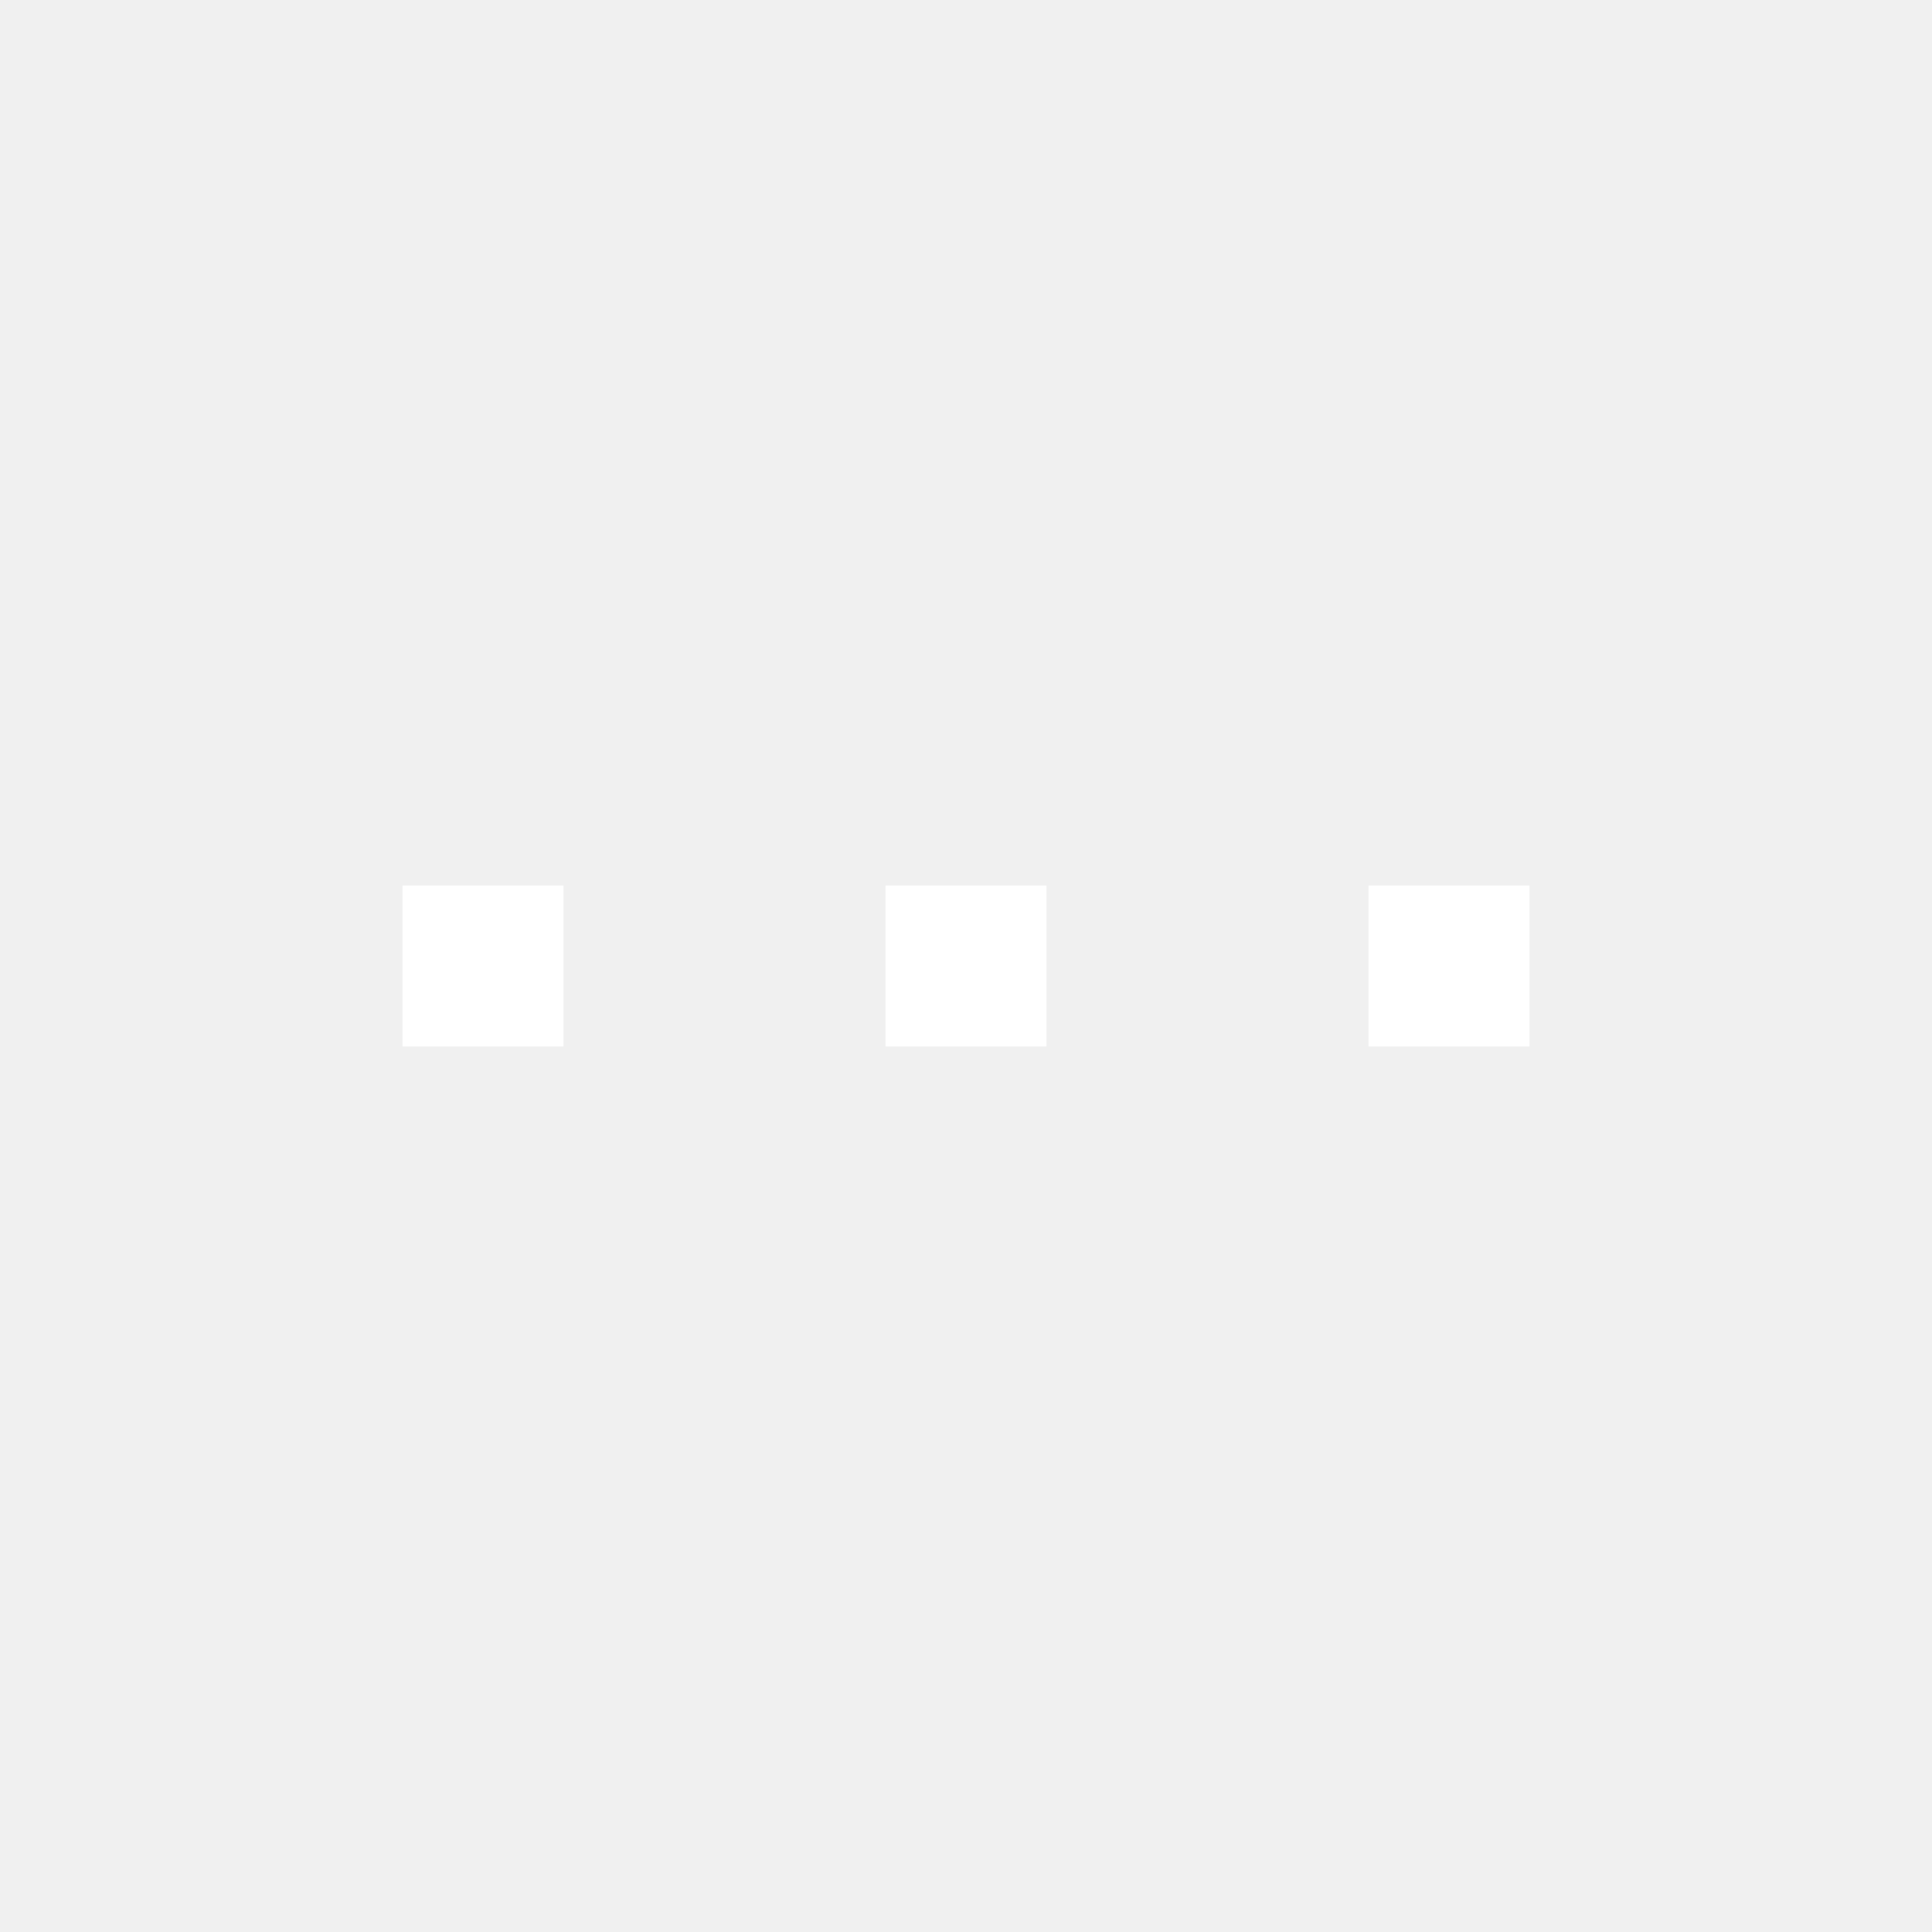
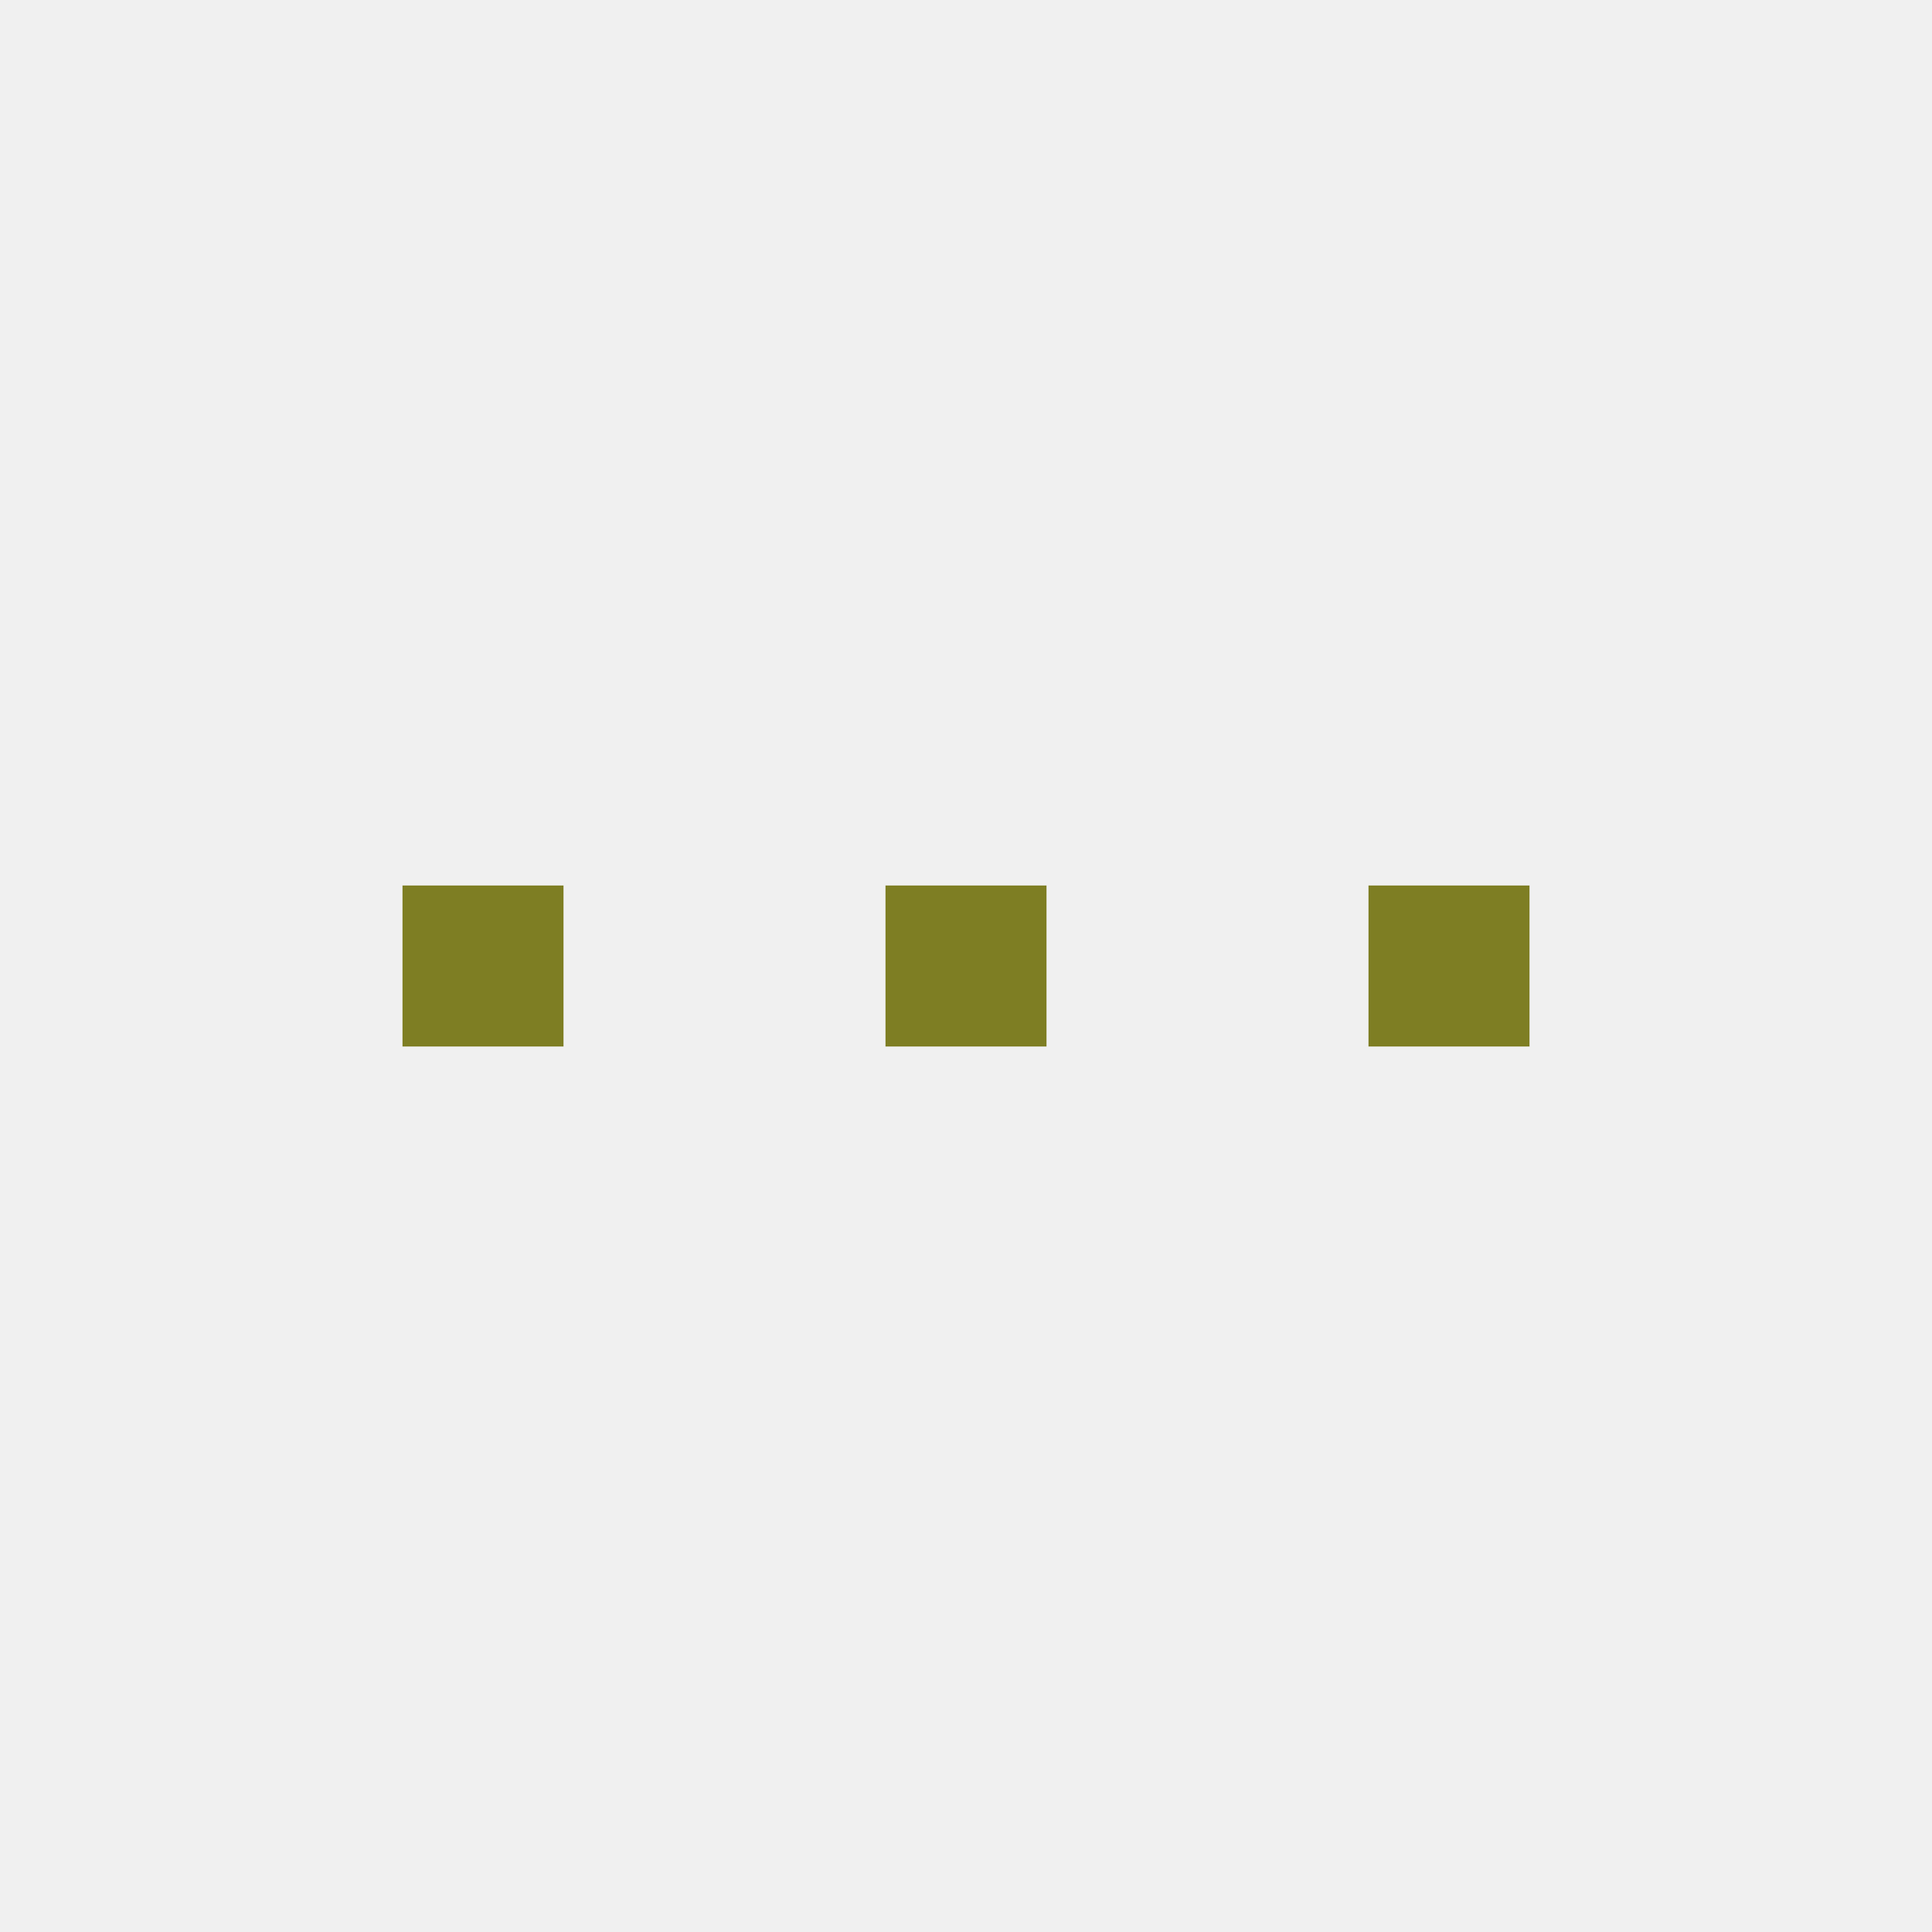
- <svg xmlns="http://www.w3.org/2000/svg" width="24" height="24" id="svg11300" version="1.0" style="display:inline;enable-background:new">
-   <defs id="defs3" />
+ <svg xmlns="http://www.w3.org/2000/svg" xmlns:ns1="http://www.openswatchbook.org/uri/2009/osb" width="24" height="24" id="svg11300" version="1.0" style="display:inline;enable-background:new">
+   <defs id="defs3">
+     <linearGradient id="selected_bg_color" ns1:paint="solid">
+       <stop style="stop-color:#5294e2;stop-opacity:1;" offset="0" id="stop4140" />
+     </linearGradient>
+   </defs>
  <g style="display:inline" id="layer1" transform="translate(0,-276)">
-     <rect style="opacity:1;fill:#ffffff;fill-opacity:1;stroke:none;stroke-width:1;stroke-linecap:round;stroke-linejoin:miter;stroke-miterlimit:4;stroke-dasharray:none;stroke-dashoffset:0;stroke-opacity:1" id="rect4138" width="2" height="2" x="5" y="287" />
-     <rect style="display:inline;opacity:1;fill:#ffffff;fill-opacity:1;stroke:none;stroke-width:1;stroke-linecap:round;stroke-linejoin:miter;stroke-miterlimit:4;stroke-dasharray:none;stroke-dashoffset:0;stroke-opacity:1;enable-background:new" id="rect4138-6" width="2" height="2" x="11" y="287" />
-     <rect style="display:inline;opacity:1;fill:#ffffff;fill-opacity:1;stroke:none;stroke-width:1;stroke-linecap:round;stroke-linejoin:miter;stroke-miterlimit:4;stroke-dasharray:none;stroke-dashoffset:0;stroke-opacity:1;enable-background:new" id="rect4138-9" width="2" height="2" x="17" y="287" />
+     <rect style="opacity:1;fill:#7e7e23;fill-opacity:1;stroke:none;stroke-width:1;stroke-linecap:round;stroke-linejoin:miter;stroke-miterlimit:4;stroke-dasharray:none;stroke-dashoffset:0;stroke-opacity:1" id="rect4138" width="2" height="2" x="5" y="287" />
+     <rect style="display:inline;opacity:1;fill:#7e7e23;fill-opacity:1;stroke:none;stroke-width:1;stroke-linecap:round;stroke-linejoin:miter;stroke-miterlimit:4;stroke-dasharray:none;stroke-dashoffset:0;stroke-opacity:1;enable-background:new" id="rect4138-6" width="2" height="2" x="11" y="287" />
+     <rect style="display:inline;opacity:1;fill:#7e7e23;fill-opacity:1;stroke:none;stroke-width:1;stroke-linecap:round;stroke-linejoin:miter;stroke-miterlimit:4;stroke-dasharray:none;stroke-dashoffset:0;stroke-opacity:1;enable-background:new" id="rect4138-9" width="2" height="2" x="17" y="287" />
  </g>
</svg>
